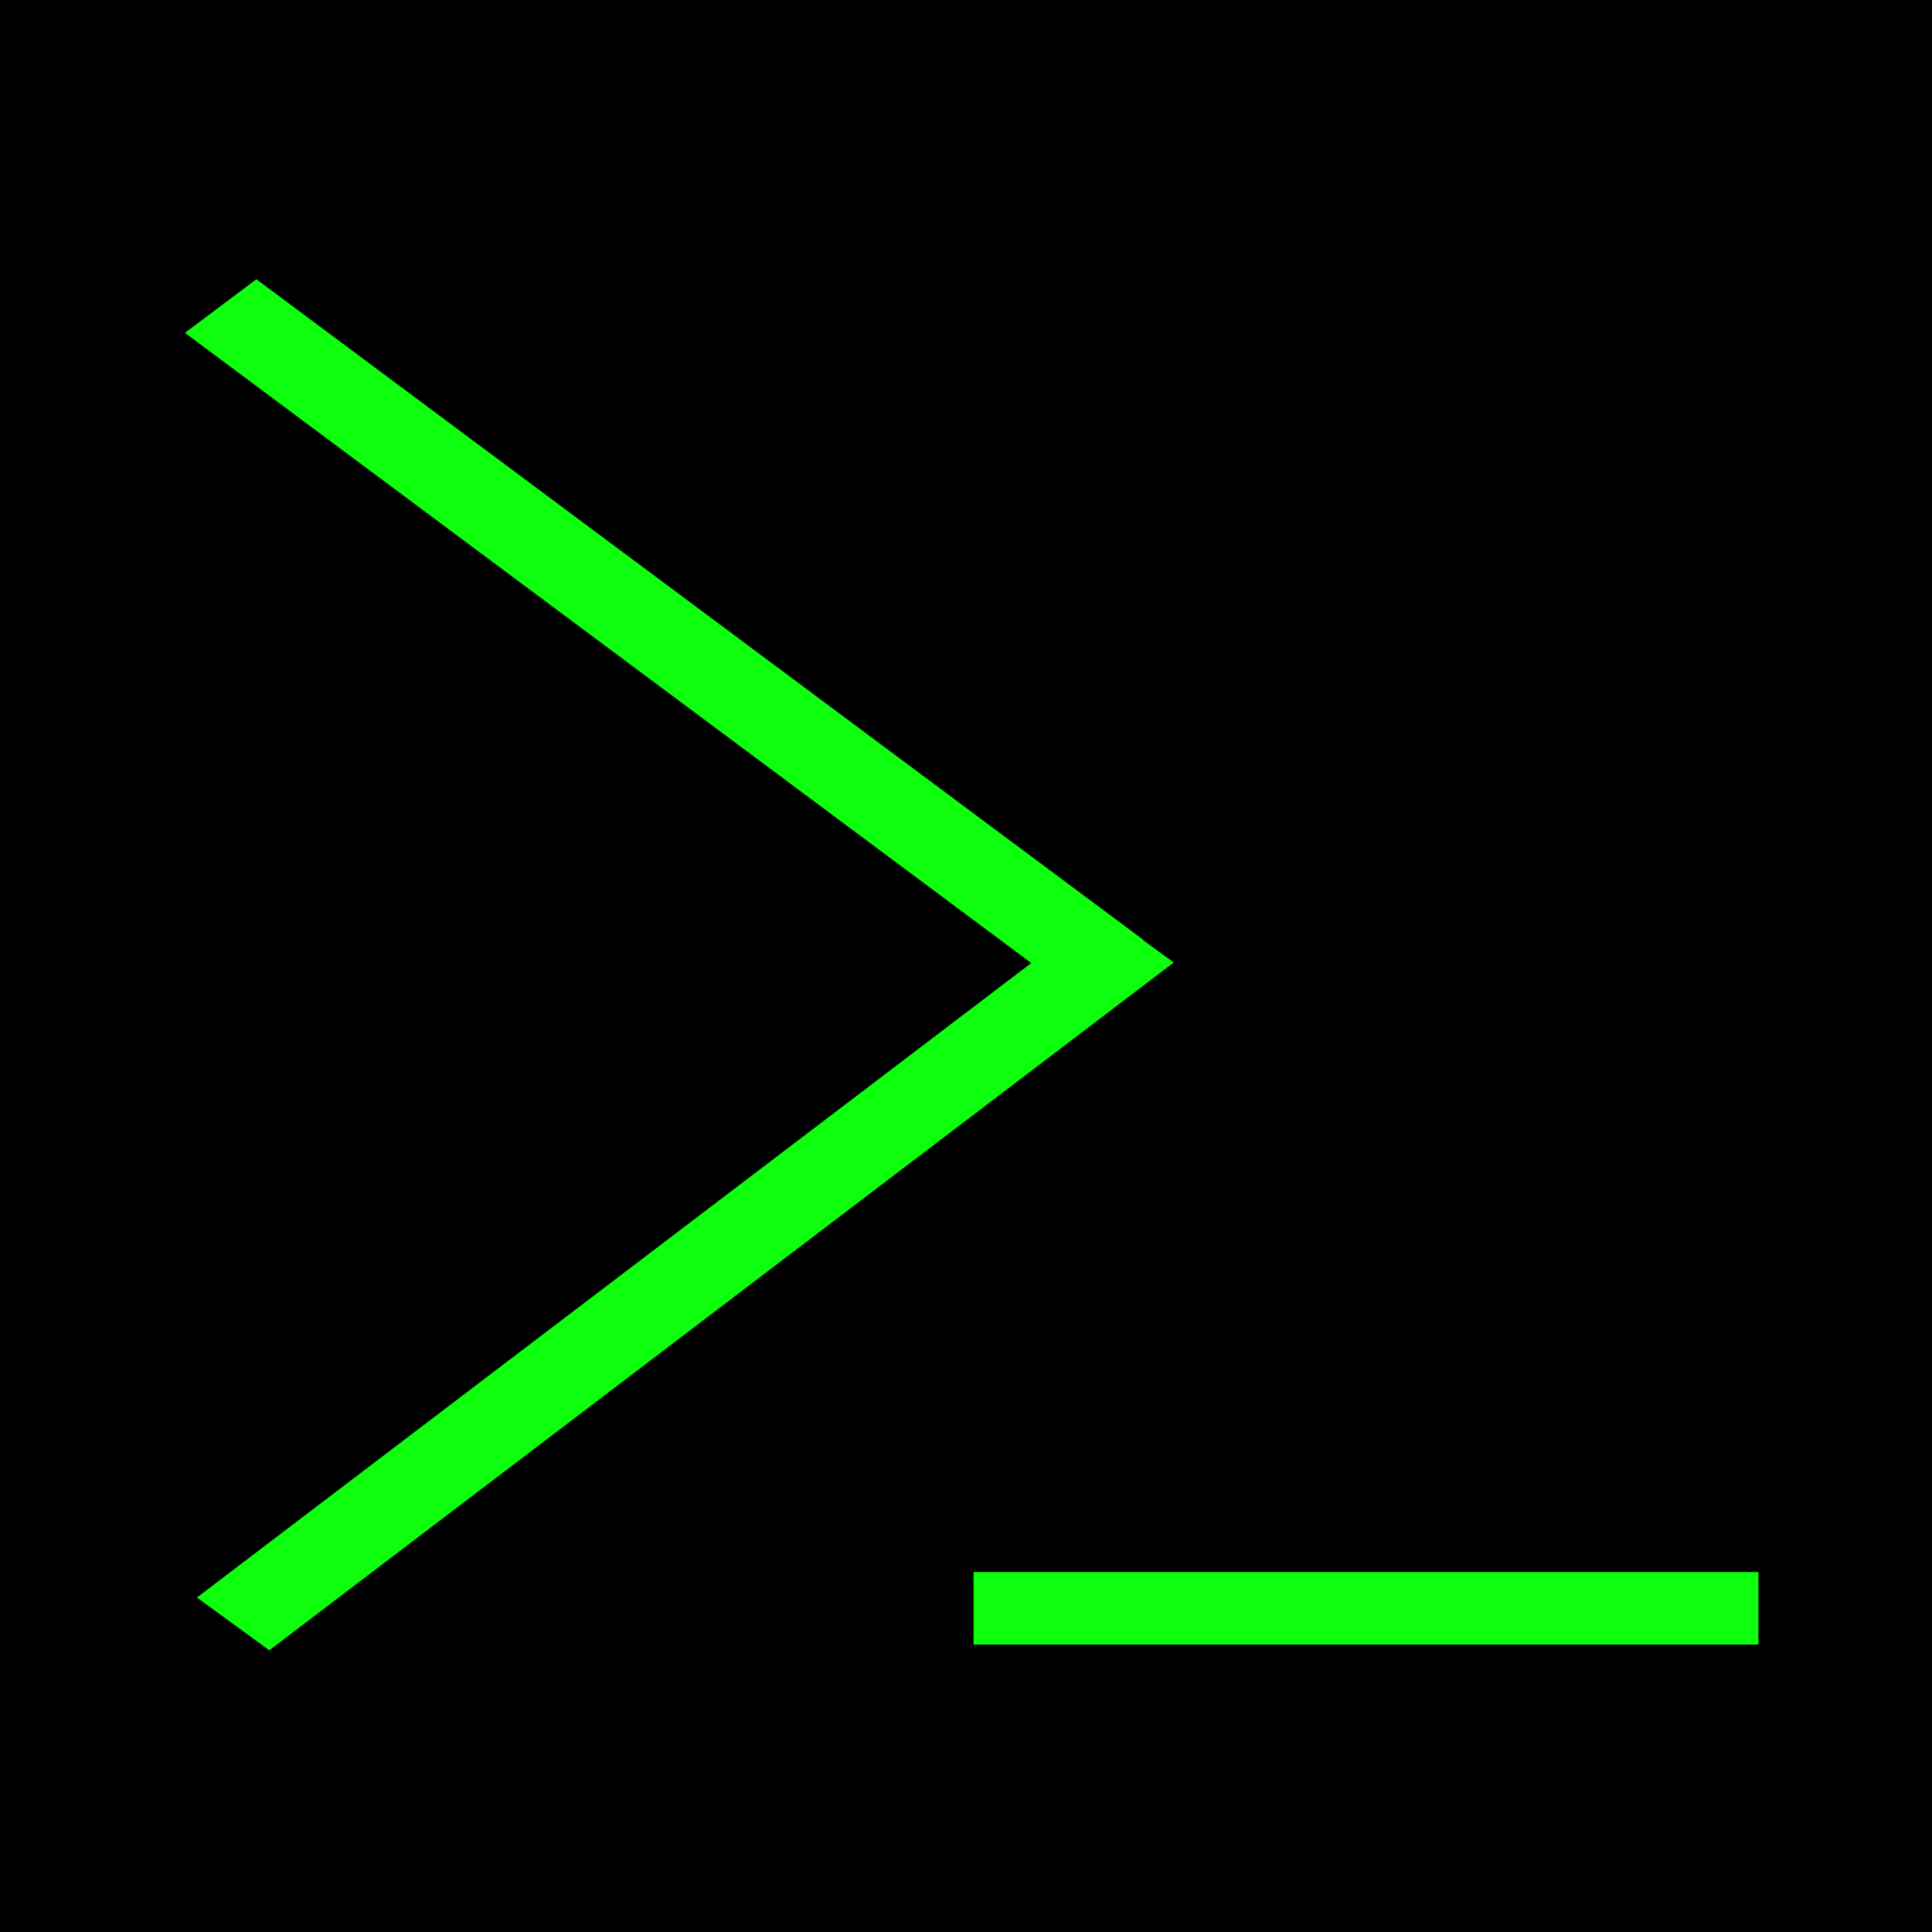
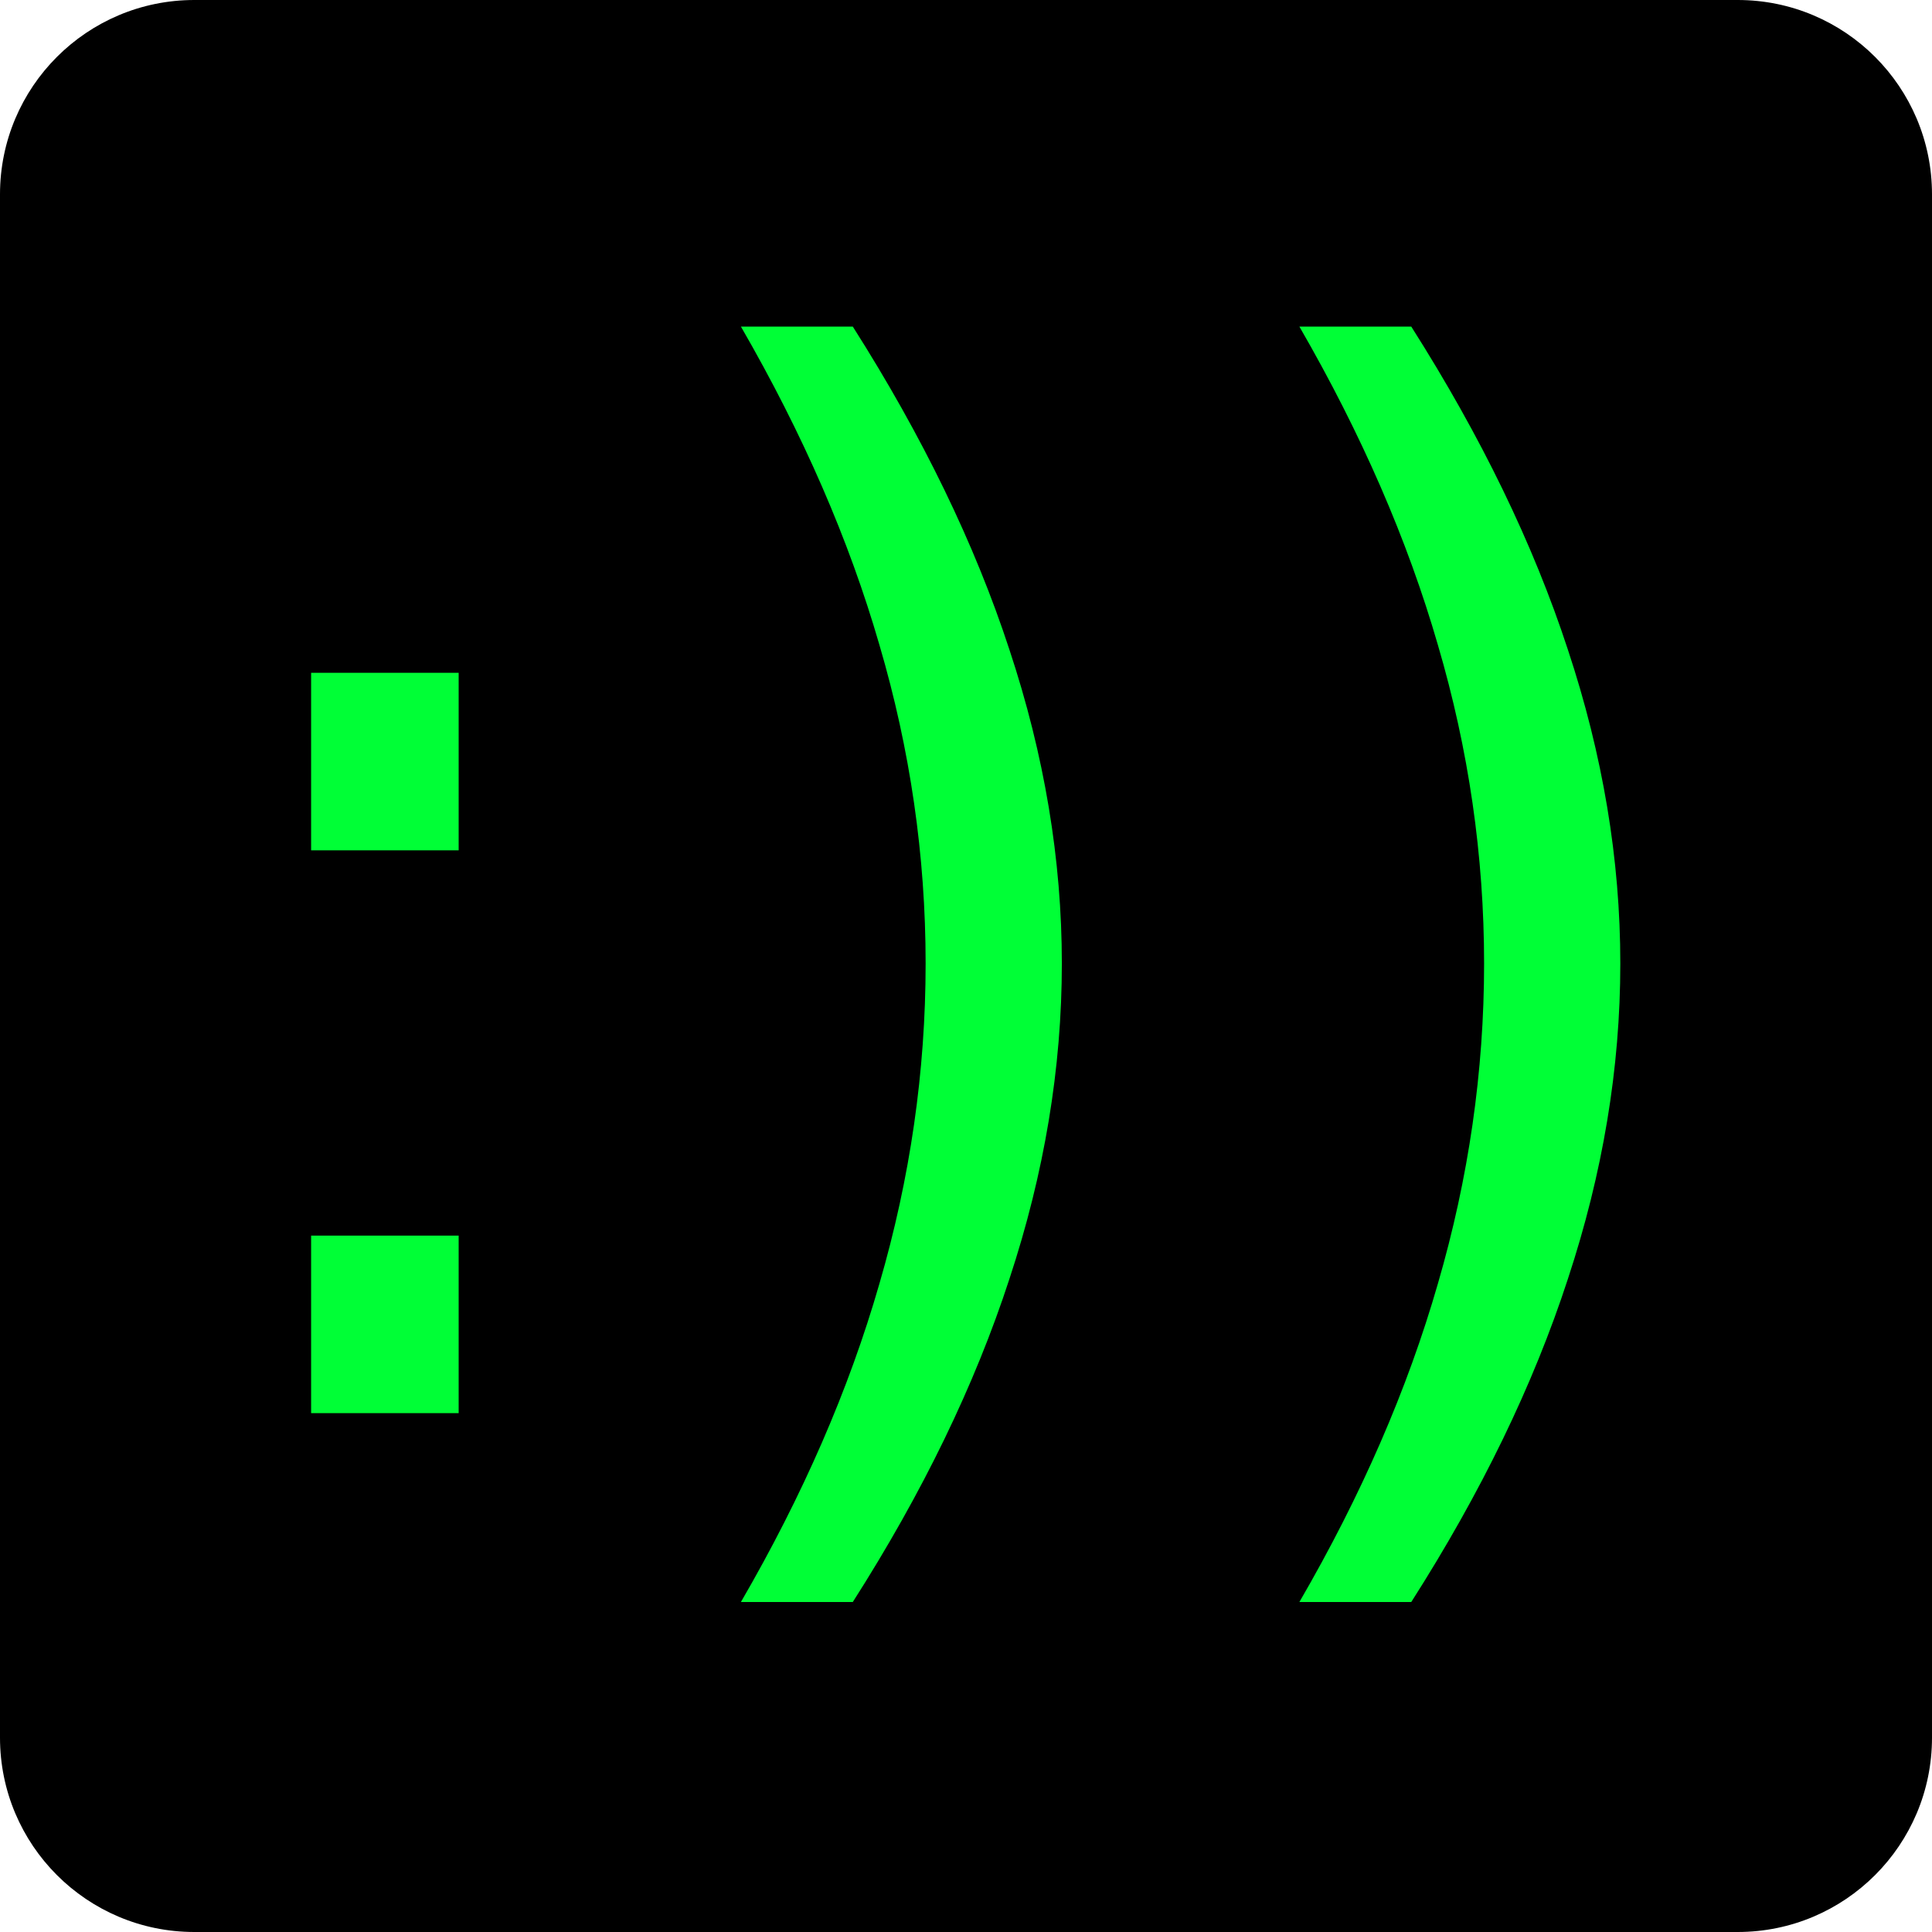
- <svg xmlns="http://www.w3.org/2000/svg" version="1.2" viewBox="0 0 512 512" width="128" height="128">
+ <svg xmlns="http://www.w3.org/2000/svg" version="1.2" viewBox="0 0 1024 1024" width="1024" height="1024">
  <style>
		.s0 { fill: #000000 } 
- 		.s1 { fill: #0dff0d } 
+ 		.s1 { fill: #00ff36 } 
	</style>
-   <path id="Shape 4" fill-rule="evenodd" class="s0" d="m512 0v512h-512v-512z" />
-   <path id="Shape 1" fill-rule="evenodd" class="s1" d="m71.37 437.35l-19.19-13.99 239.69-182.27 19.19 13.99z" />
-   <path id="Shape 2" fill-rule="evenodd" class="s1" d="m302.93 249.02l-18.98 14.13-234.95-174.94 18.94-14.21z" />
-   <path id="Shape 3" fill-rule="evenodd" class="s1" d="m258 435.83v-19.21h208v19.21z" />
+   <path id="Layer 1" fill-rule="evenodd" class="s0" d="m103 0h818c56.89 0 103 46.11 103 103v818c0 56.89-46.11 103-103 103h-818c-56.89 0-103-46.11-103-103v-818c0-56.89 46.11-103 103-103z" />
+   <path id=":))" class="s1" aria-label=":))" d="m164.9 749v-94.1h78.2v94.1zm0-298.3v-94.1h78.2v94.1zm227.8-277.6h59.3q55.6 87.5 83 171.2 27.8 83.8 27.8 166.4 0 83-27.8 167.2-27.4 84.1-83 171.2h-59.3q49.3-84.9 73.4-168.7 24.5-84.1 24.5-169.7 0-85.6-24.5-168.9-24.1-83.4-73.4-168.7zm296 0h59.3q55.6 87.5 83 171.2 27.8 83.8 27.8 166.4 0 83-27.8 167.2-27.4 84.1-83 171.2h-59.3q49.3-84.9 73.4-168.7 24.5-84.1 24.5-169.7 0-85.6-24.5-168.9-24.1-83.4-73.4-168.7z" />
</svg>
